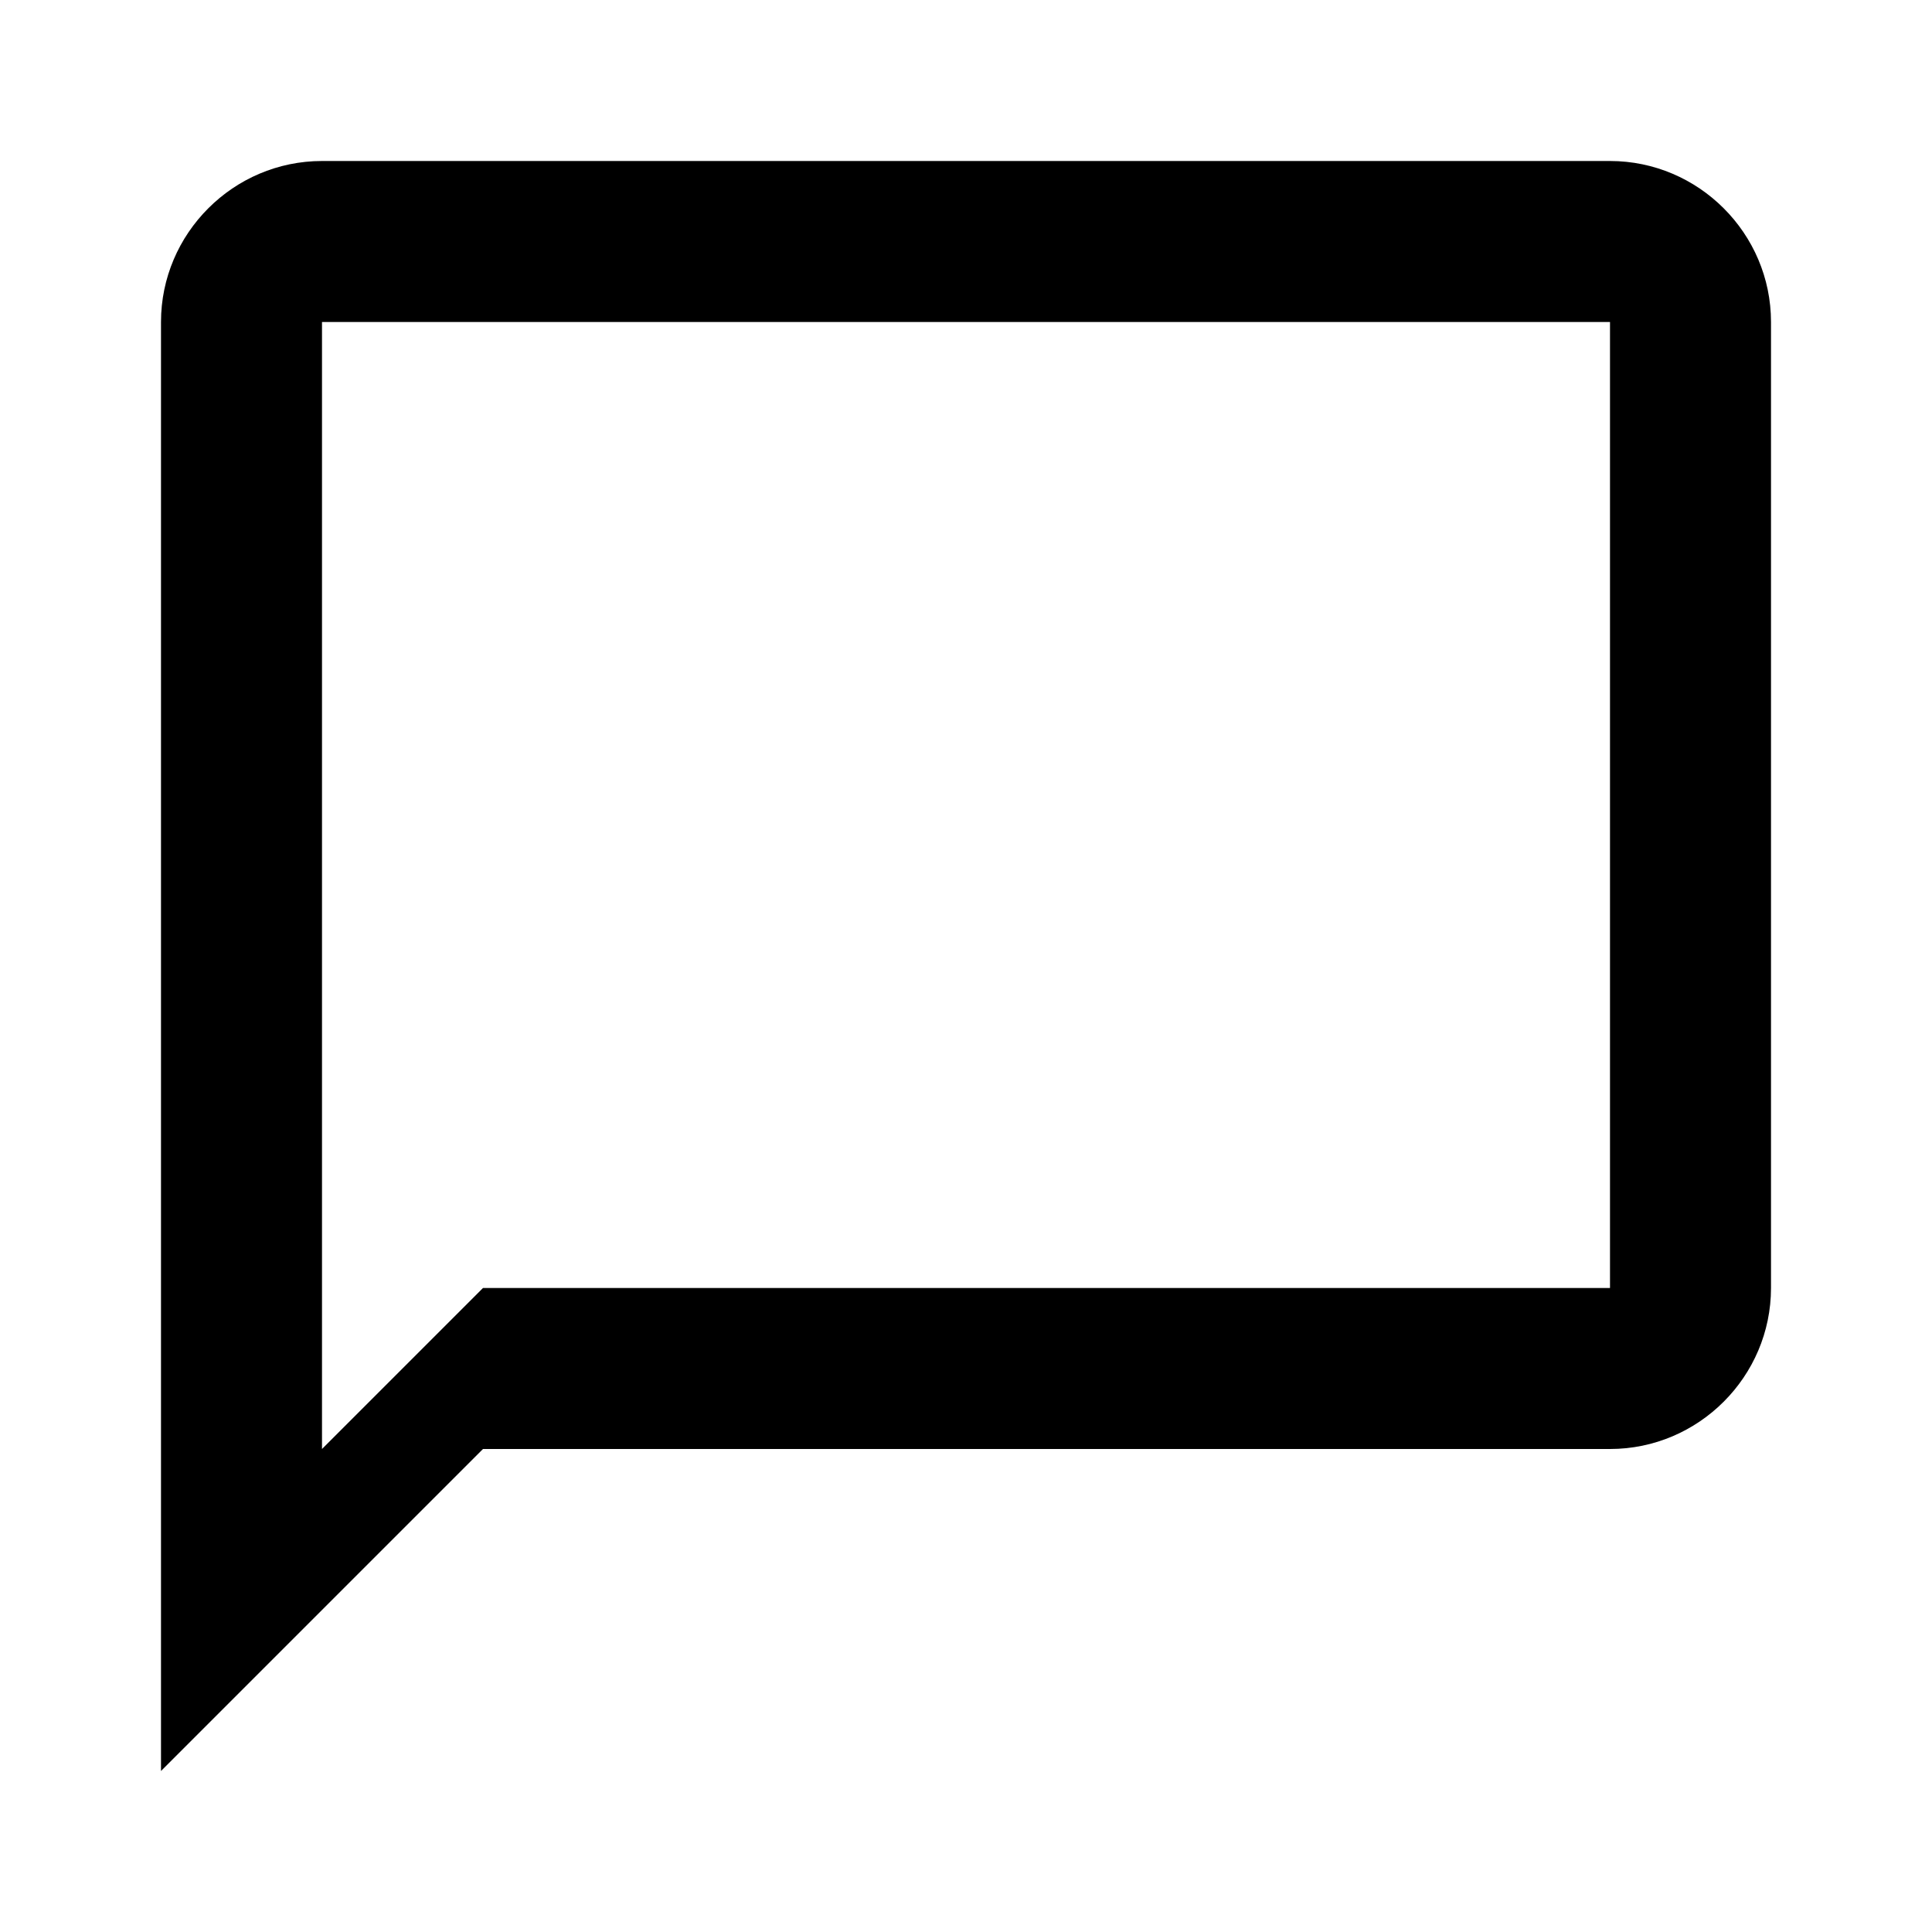
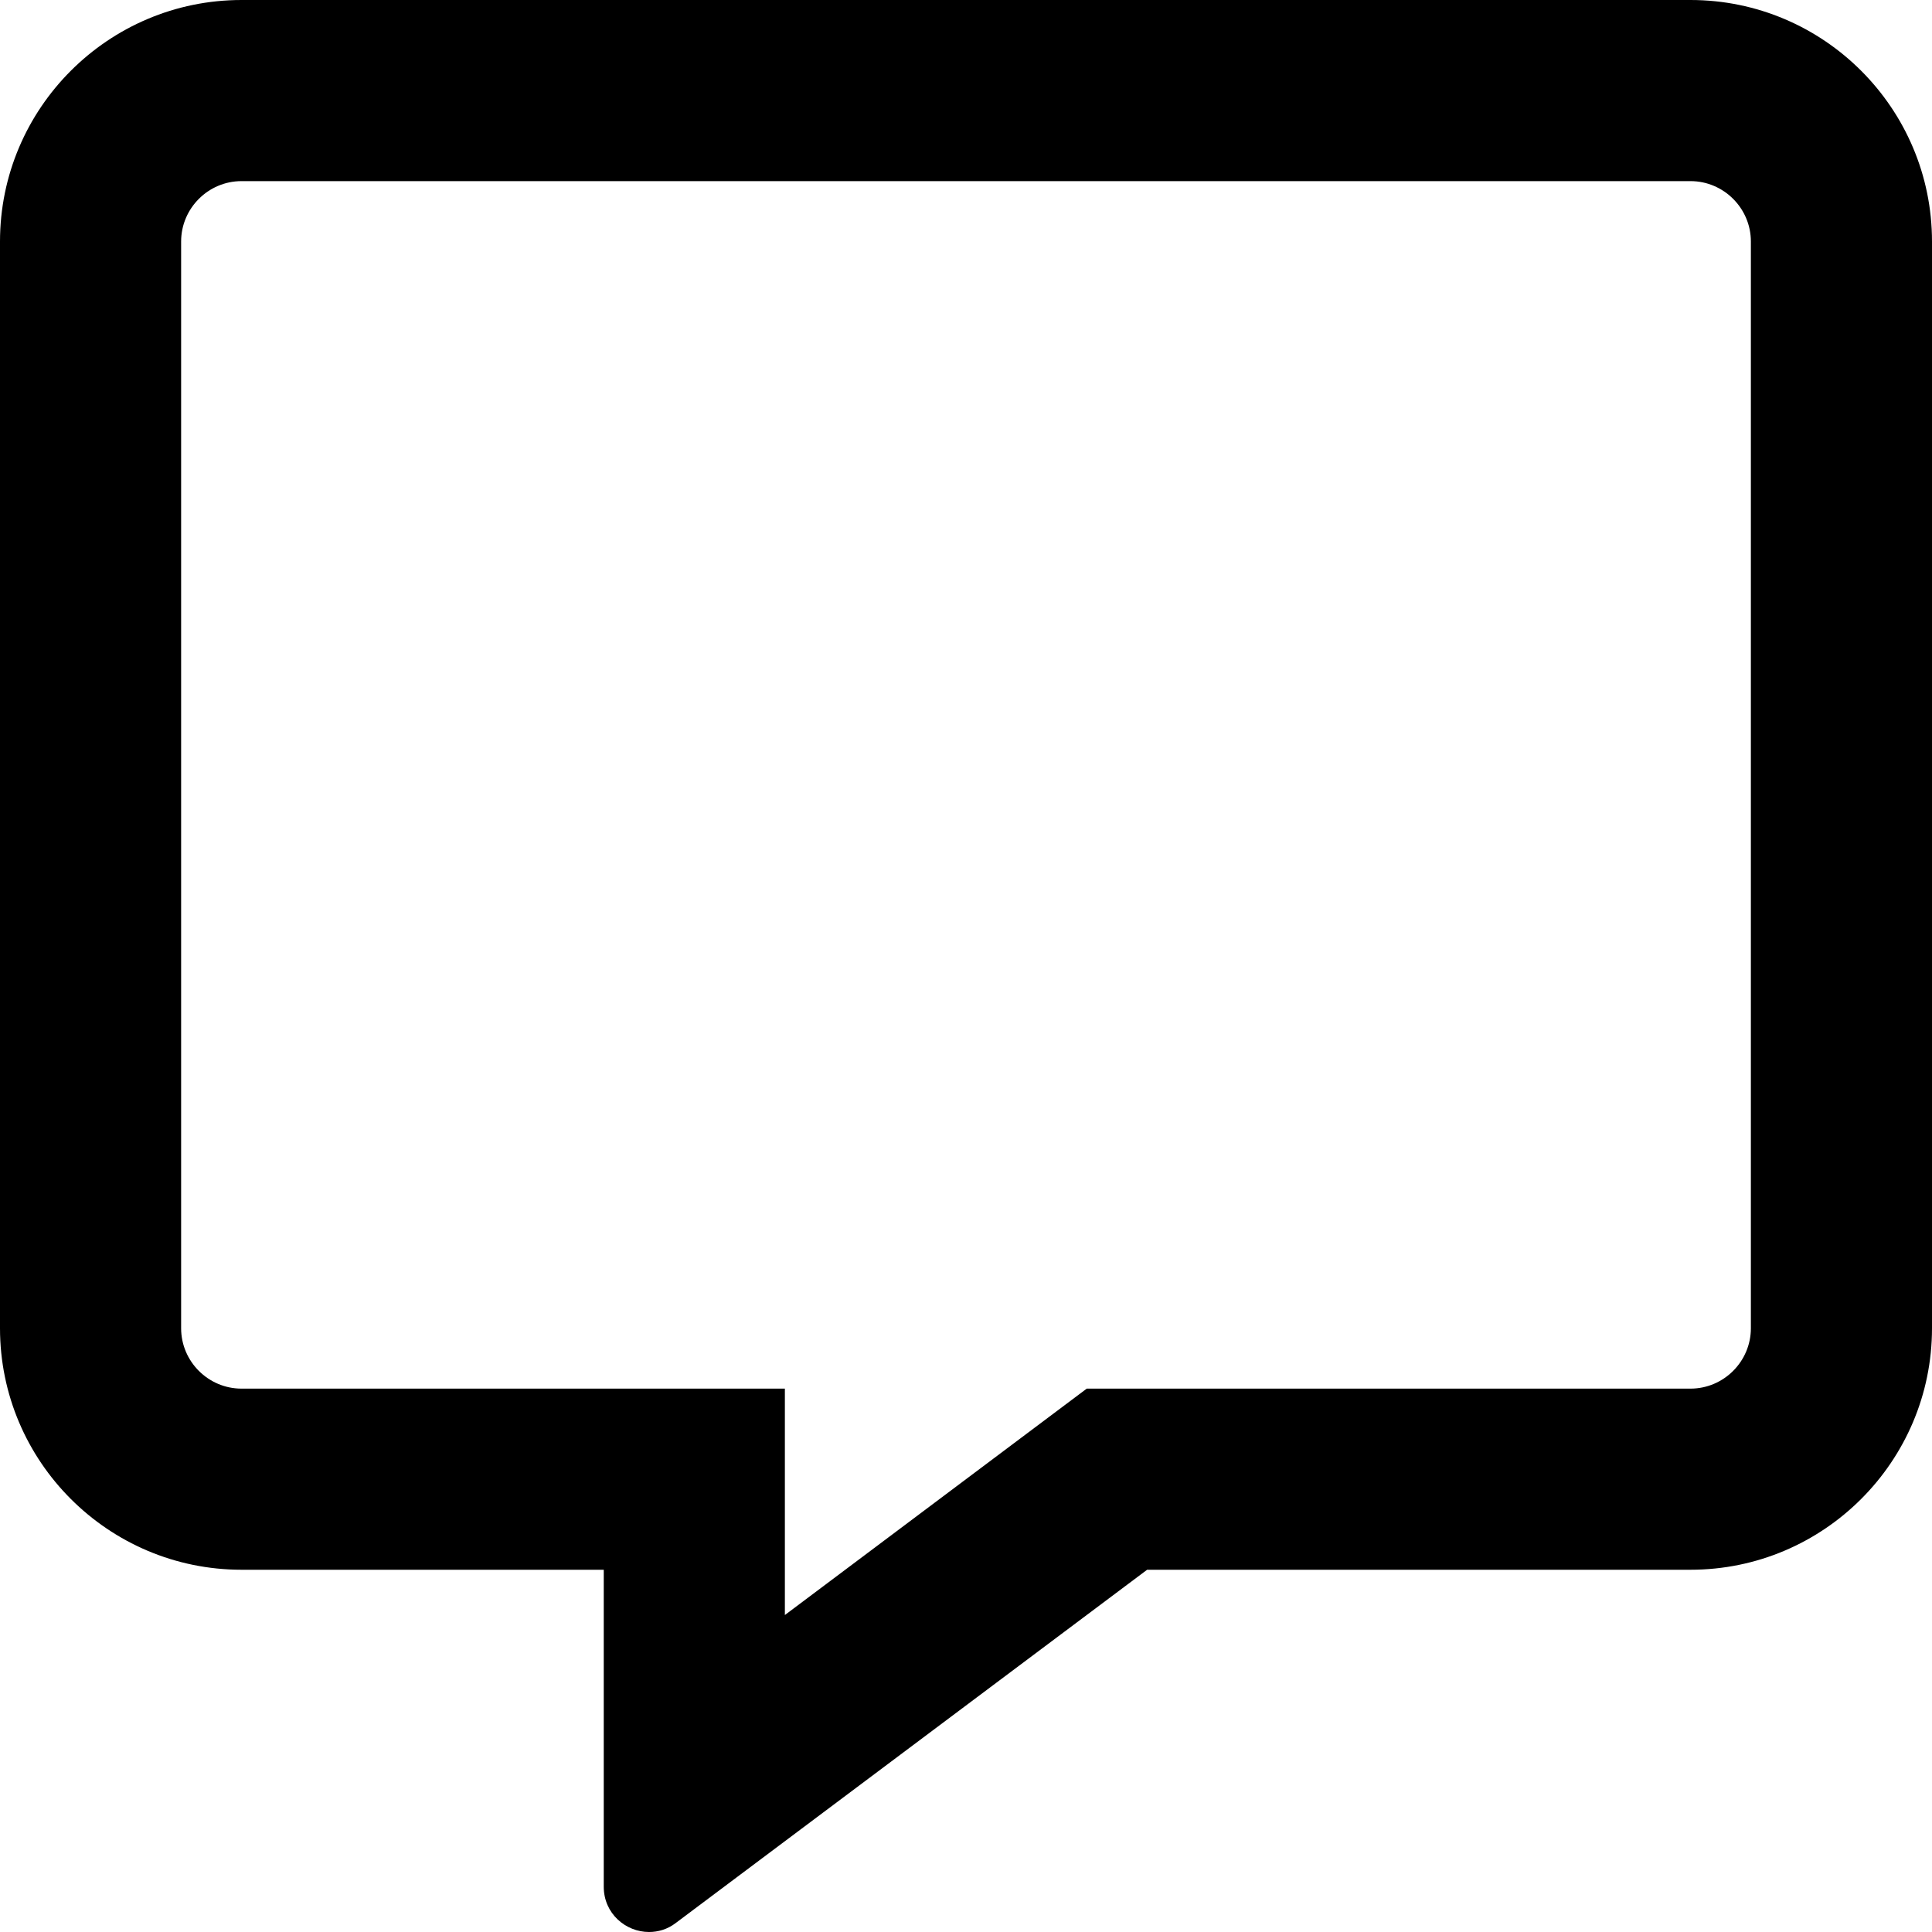
- <svg xmlns="http://www.w3.org/2000/svg" height="24" viewBox="0 0 24 24" width="24">
-   <path d="M0 0h24v24H0V0z" fill="none" />
-   <path d="M20 2H4c-1.1 0-2 .9-2 2v18l4-4h14c1.1 0 2-.9 2-2V4c0-1.1-.9-2-2-2zm0 14H6l-2 2V4h16v12z" />
+ <svg xmlns="http://www.w3.org/2000/svg" aria-hidden="true" focusable="false" data-prefix="far" data-icon="comment-alt" class="svg-inline--fa fa-comment-alt fa-w-16" role="img" viewBox="0 0 512 512">
+   <path fill="currentColor" d="M448 0H64C28.7 0 0 28.7 0 64v288c0 35.3 28.7 64 64 64h96v84c0 7.1 5.8 12 12 12 2.4 0 4.9-.7 7.1-2.4L304 416h144c35.3 0 64-28.7 64-64V64c0-35.3-28.7-64-64-64zm16 352c0 8.8-7.2 16-16 16H288l-12.8 9.6L208 428v-60H64c-8.8 0-16-7.2-16-16V64c0-8.8 7.2-16 16-16h384c8.8 0 16 7.2 16 16v288z" />
</svg>
